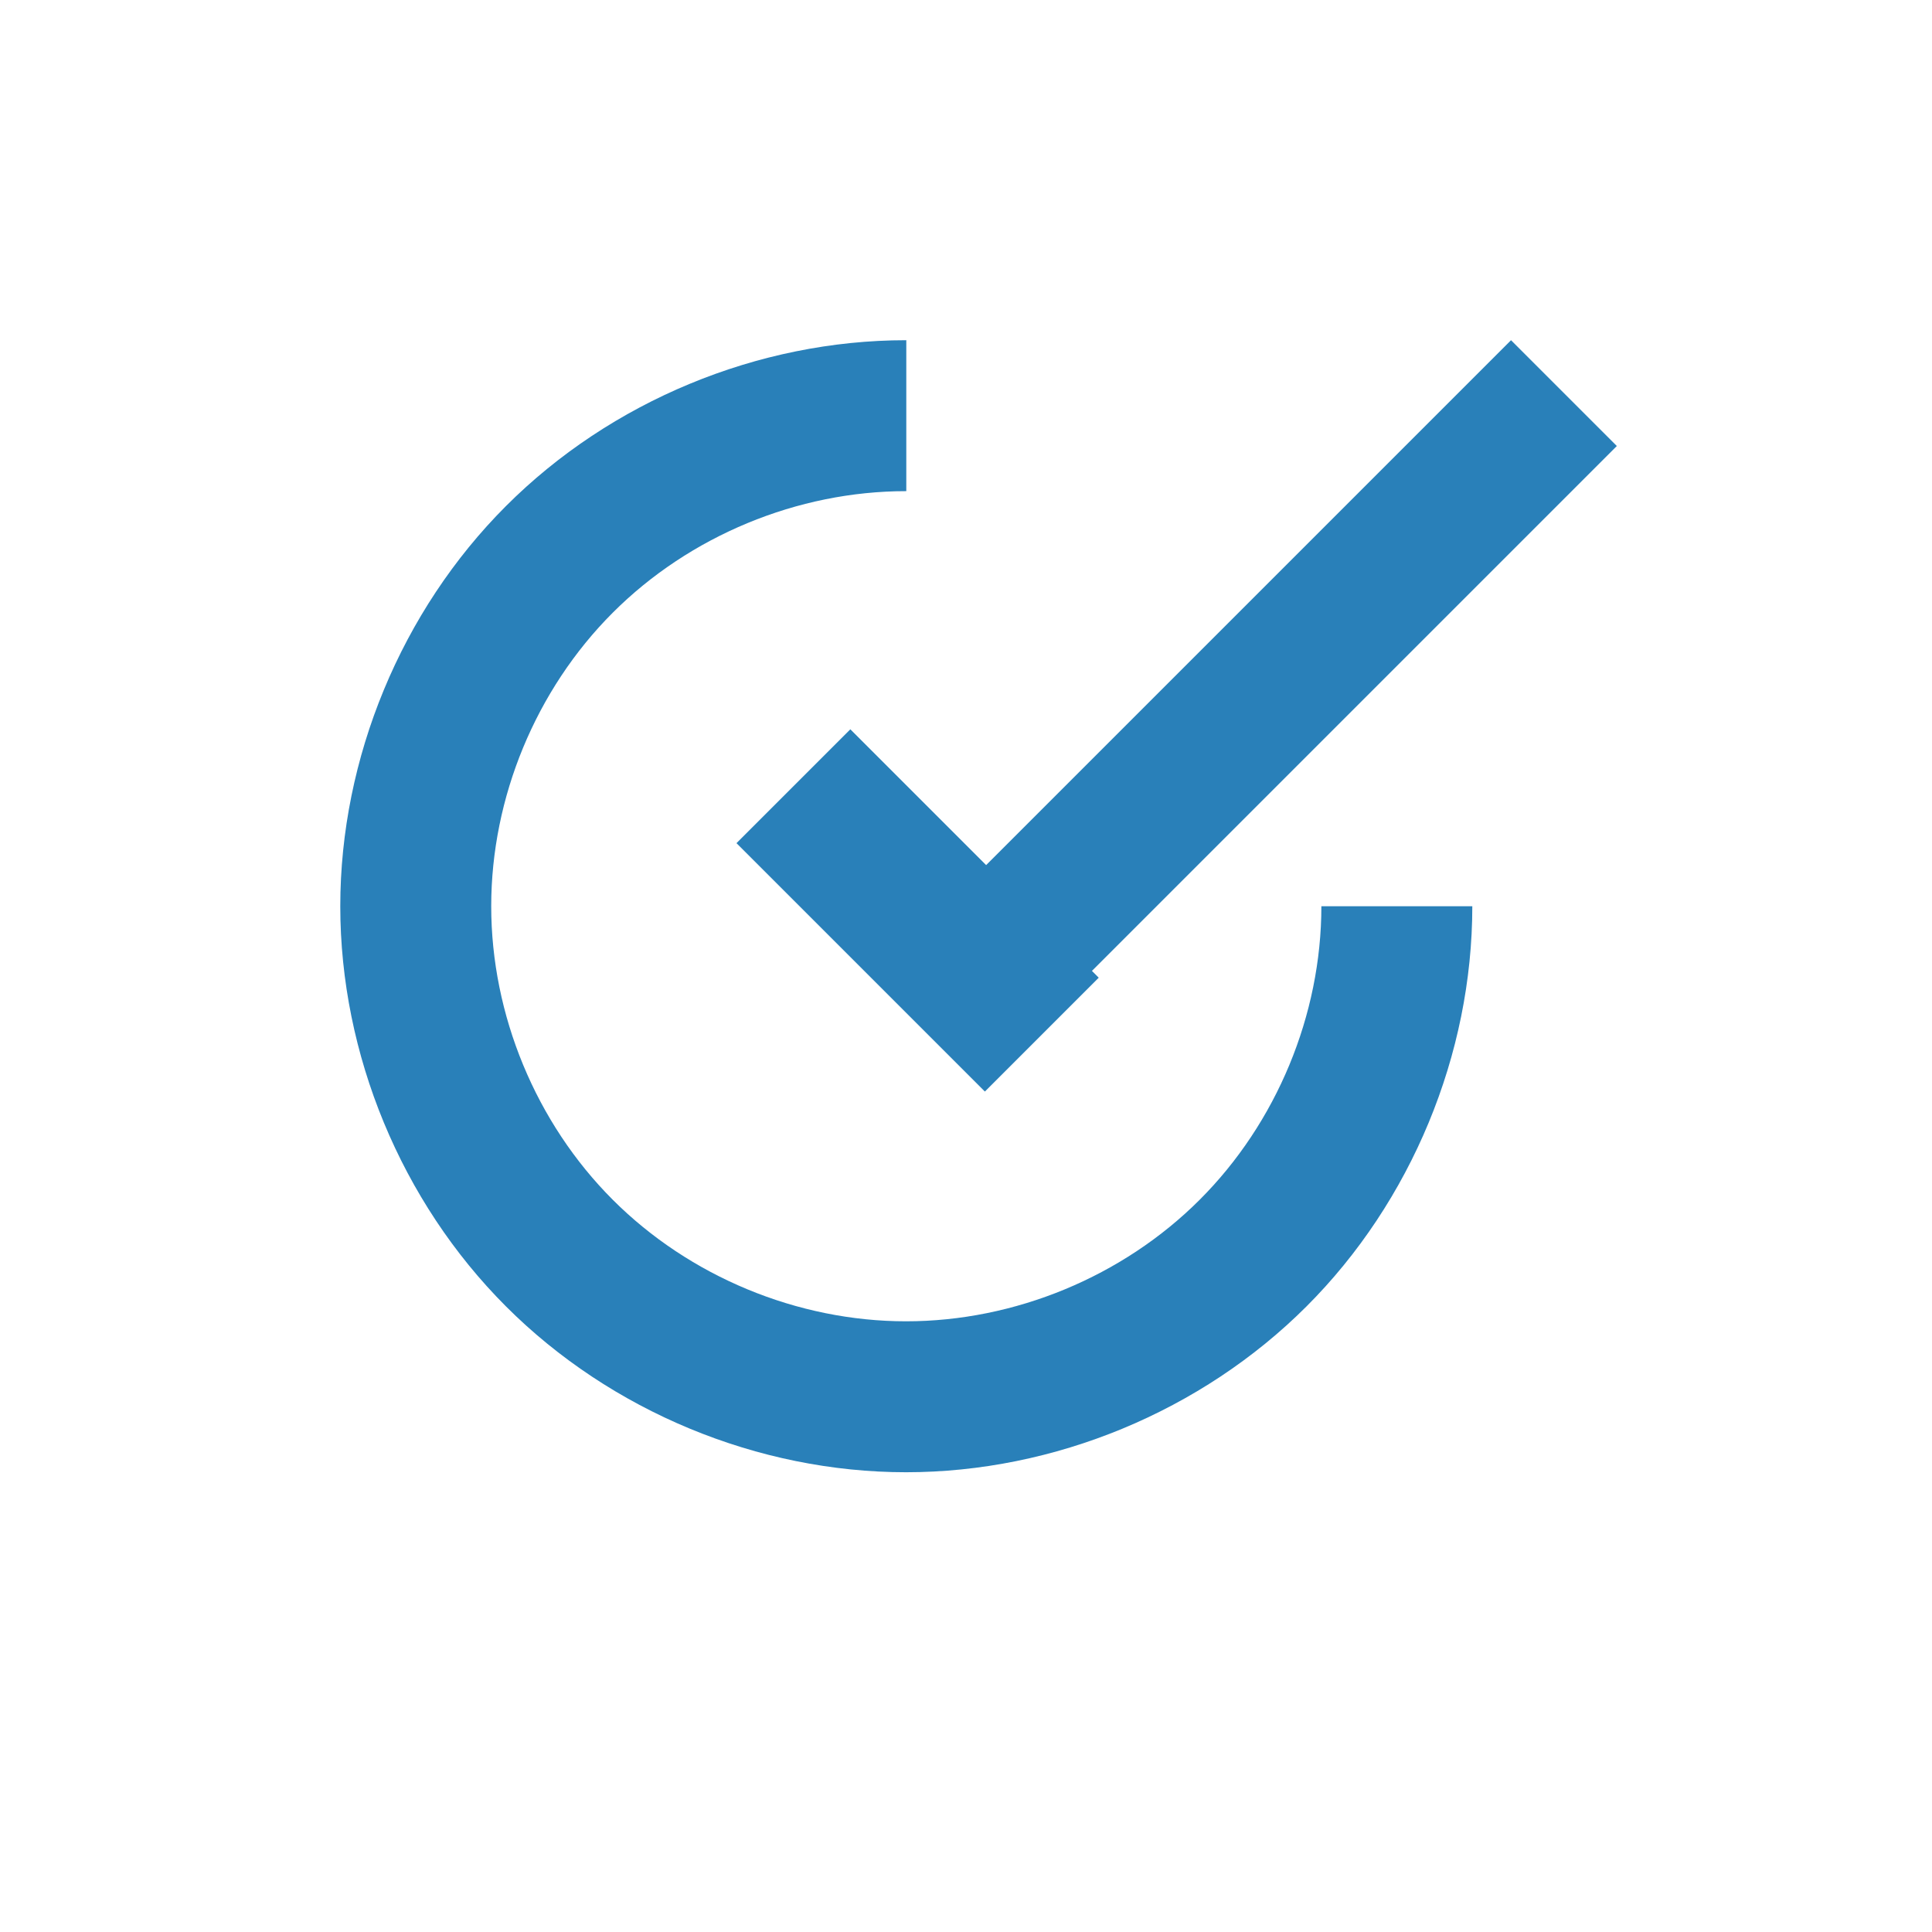
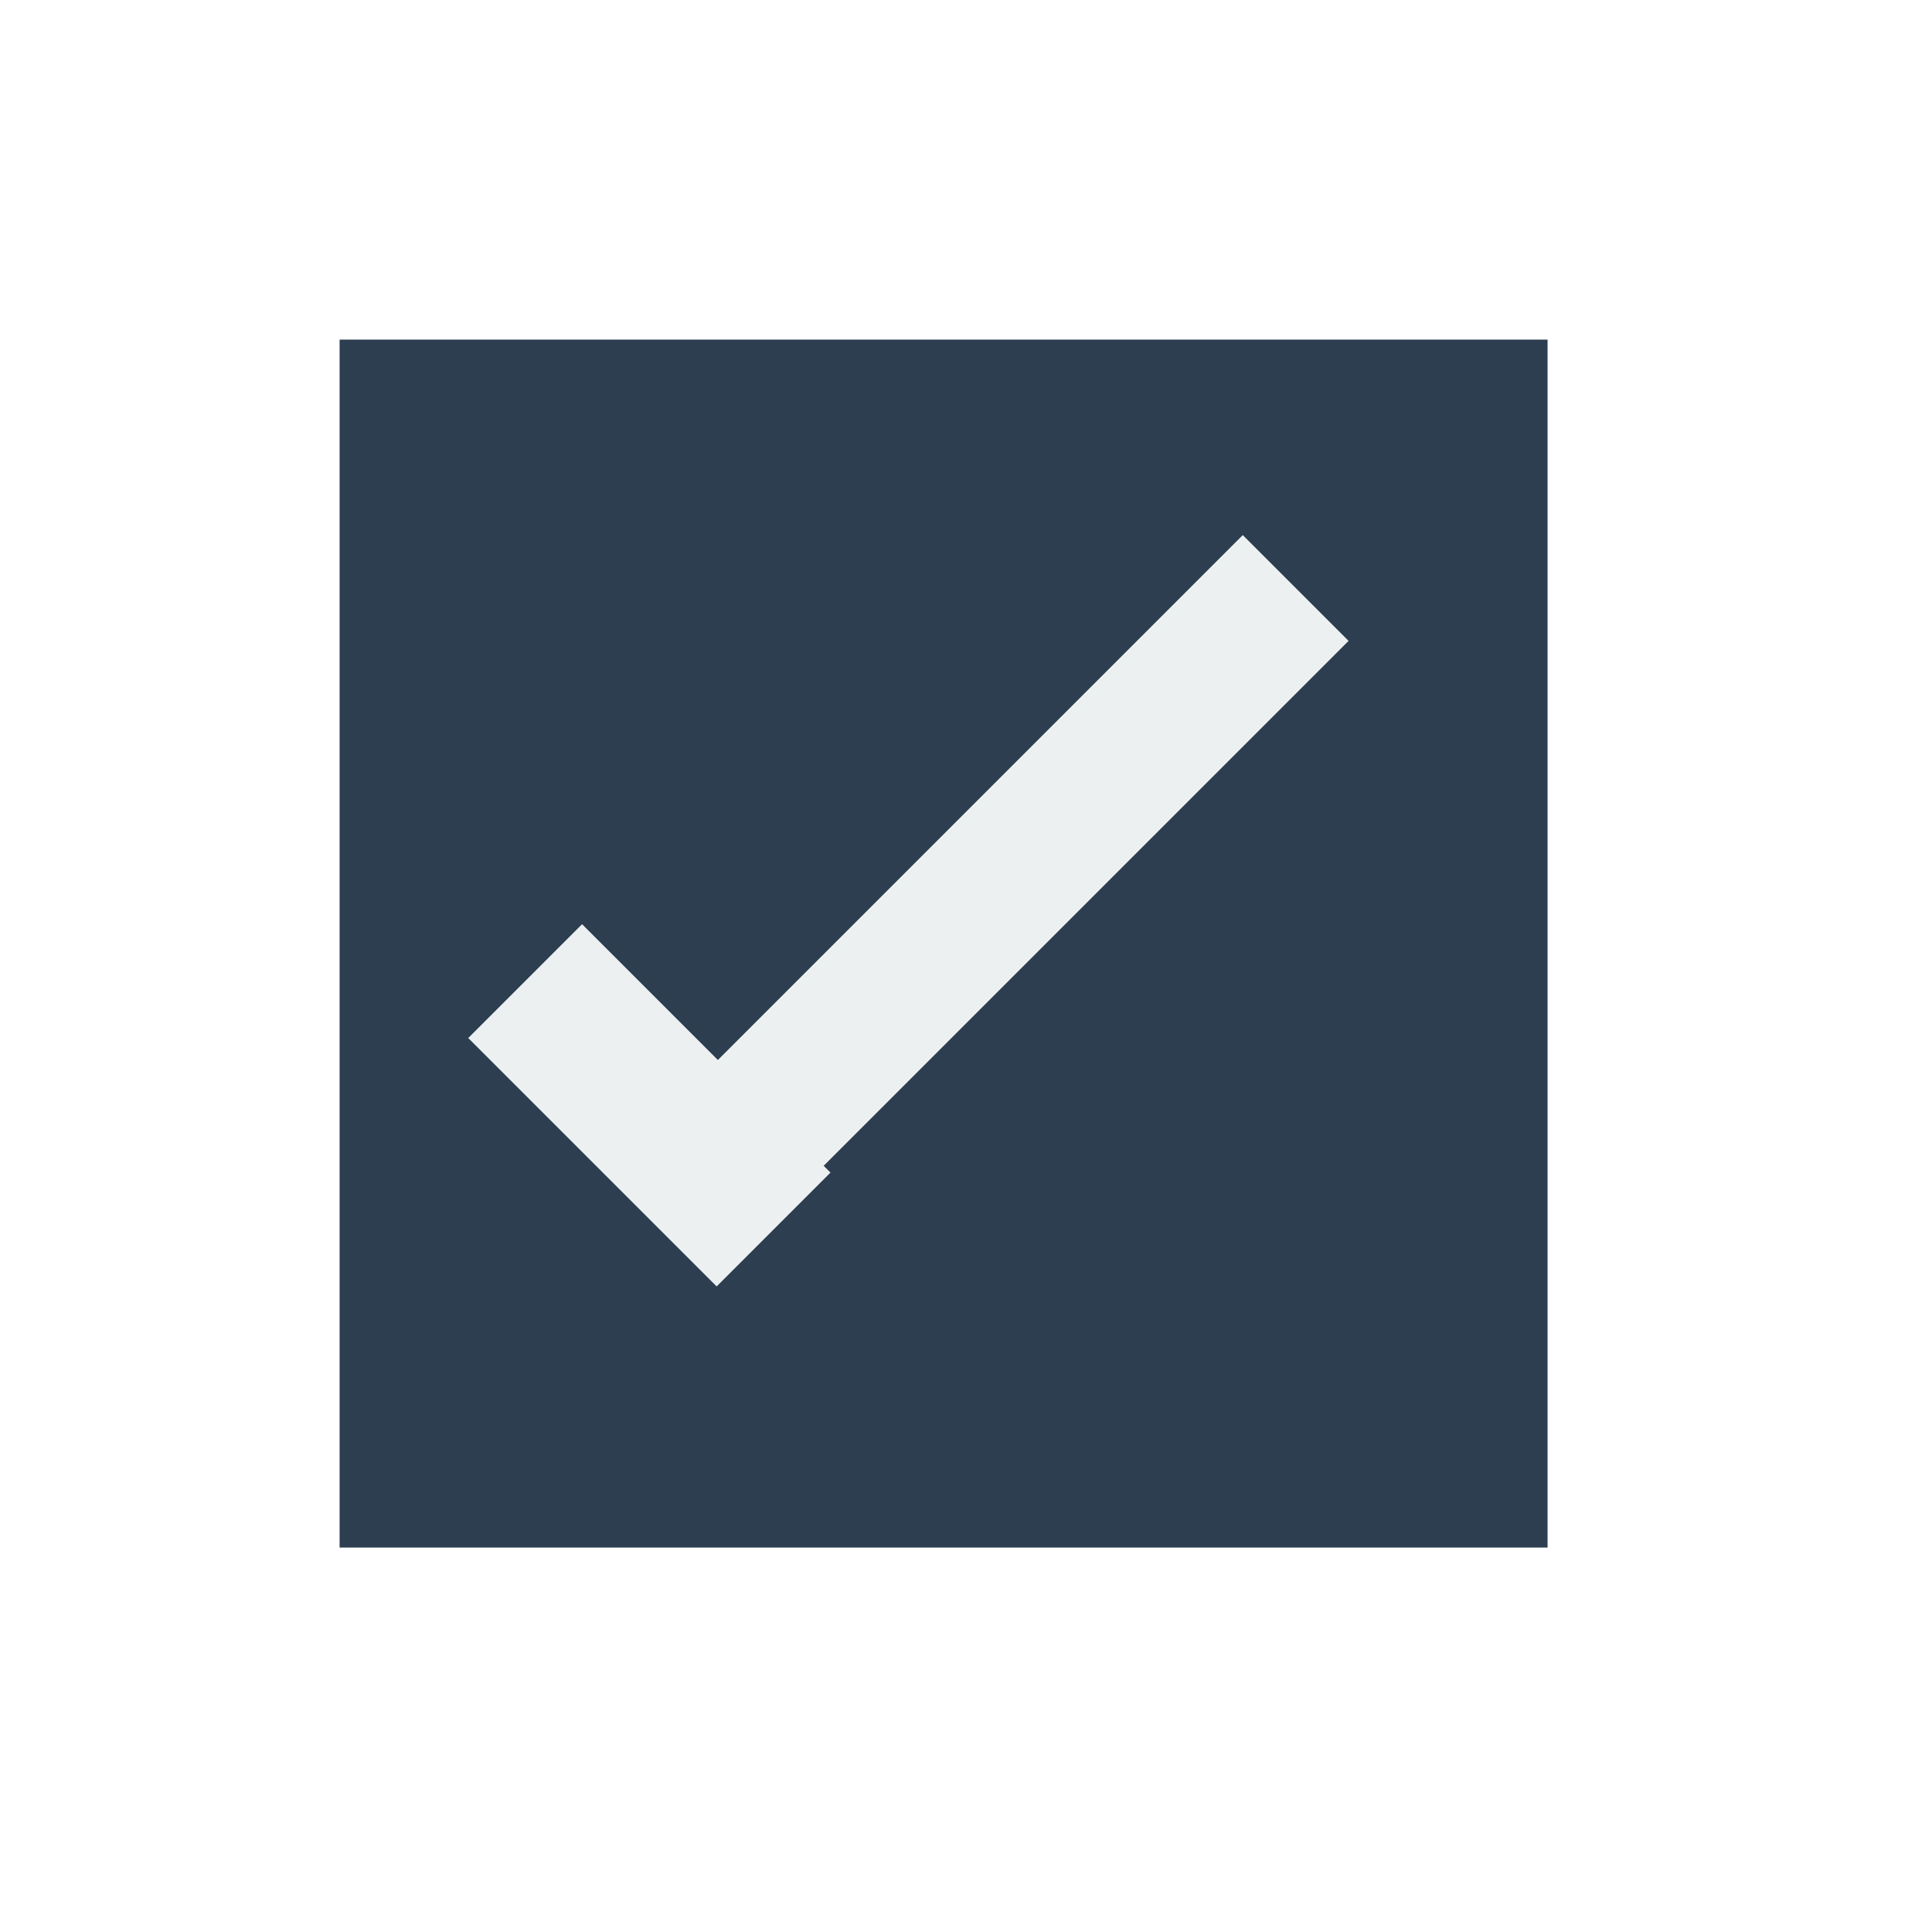
<svg xmlns="http://www.w3.org/2000/svg" width="38.4pt" height="38.4pt">
  <defs />
  <g id="layer0">
-     <rect id="rect3259" transform="translate(9, 9)" fill="none" width="24pt" height="24pt" />
-     <path id="path3273" transform="translate(26, 37)" fill="none" d="M0 0" />
-     <path id="path3304" transform="translate(9.01773, 9.01594)" fill="#2980b9" fill-rule="evenodd" d="M14.994 3.34549e-07C11.067 0 7.166 1.618 4.391 4.395C1.616 7.171 0 11.073 0 15C0 18.927 1.616 22.829 4.391 25.605C7.166 28.382 11.067 30 14.994 30C18.921 30 22.825 28.384 25.604 25.607C28.382 22.831 30 18.927 30 15L26 15C26 17.88 24.813 20.743 22.775 22.779C20.738 24.816 17.874 26 14.994 26C12.114 26 9.254 24.814 7.219 22.777C5.184 20.741 4 17.88 4 15C4 12.12 5.184 9.259 7.219 7.223C9.254 5.186 12.114 4 14.994 4C14.996 4 14.998 4 15 4L15 3.34549e-07C14.998 -3.65451e-07 14.996 2.34549e-07 14.994 3.34549e-07Z" />
-     <path id="path4149" transform="translate(23.1896, 9.01594)" fill="#2980b9" fill-rule="evenodd" d="M16.854 0L0 16.854L2.804 19.658L19.658 2.804Z" />
-     <rect id="rect3339" transform="matrix(0.707107 -0.707107 0.707107 0.707107 19.5177 22.3444)" fill="#2980b9" fill-rule="evenodd" width="3.2pt" height="6.982pt" />
+     <rect id="shape0" transform="translate(9.00002, 9.00002)" fill="#2c3e50" fill-rule="evenodd" stroke="#003bc3" stroke-width="0" stroke-linecap="square" stroke-linejoin="miter" stroke-miterlimit="2.013" width="24.009pt" height="24.009pt" />
+     <path id="path4149" transform="translate(16.0807, 14.1805)" fill="#ecf0f1" fill-rule="evenodd" d="M16.854 0L0 16.854L2.804 19.658L19.658 2.804Z" />
+     <rect id="rect3339" transform="matrix(0.707107 -0.707107 0.707107 0.707107 12.4088 27.509)" fill="#ecf0f1" fill-rule="evenodd" width="3.2pt" height="6.982pt" />
  </g>
</svg>
